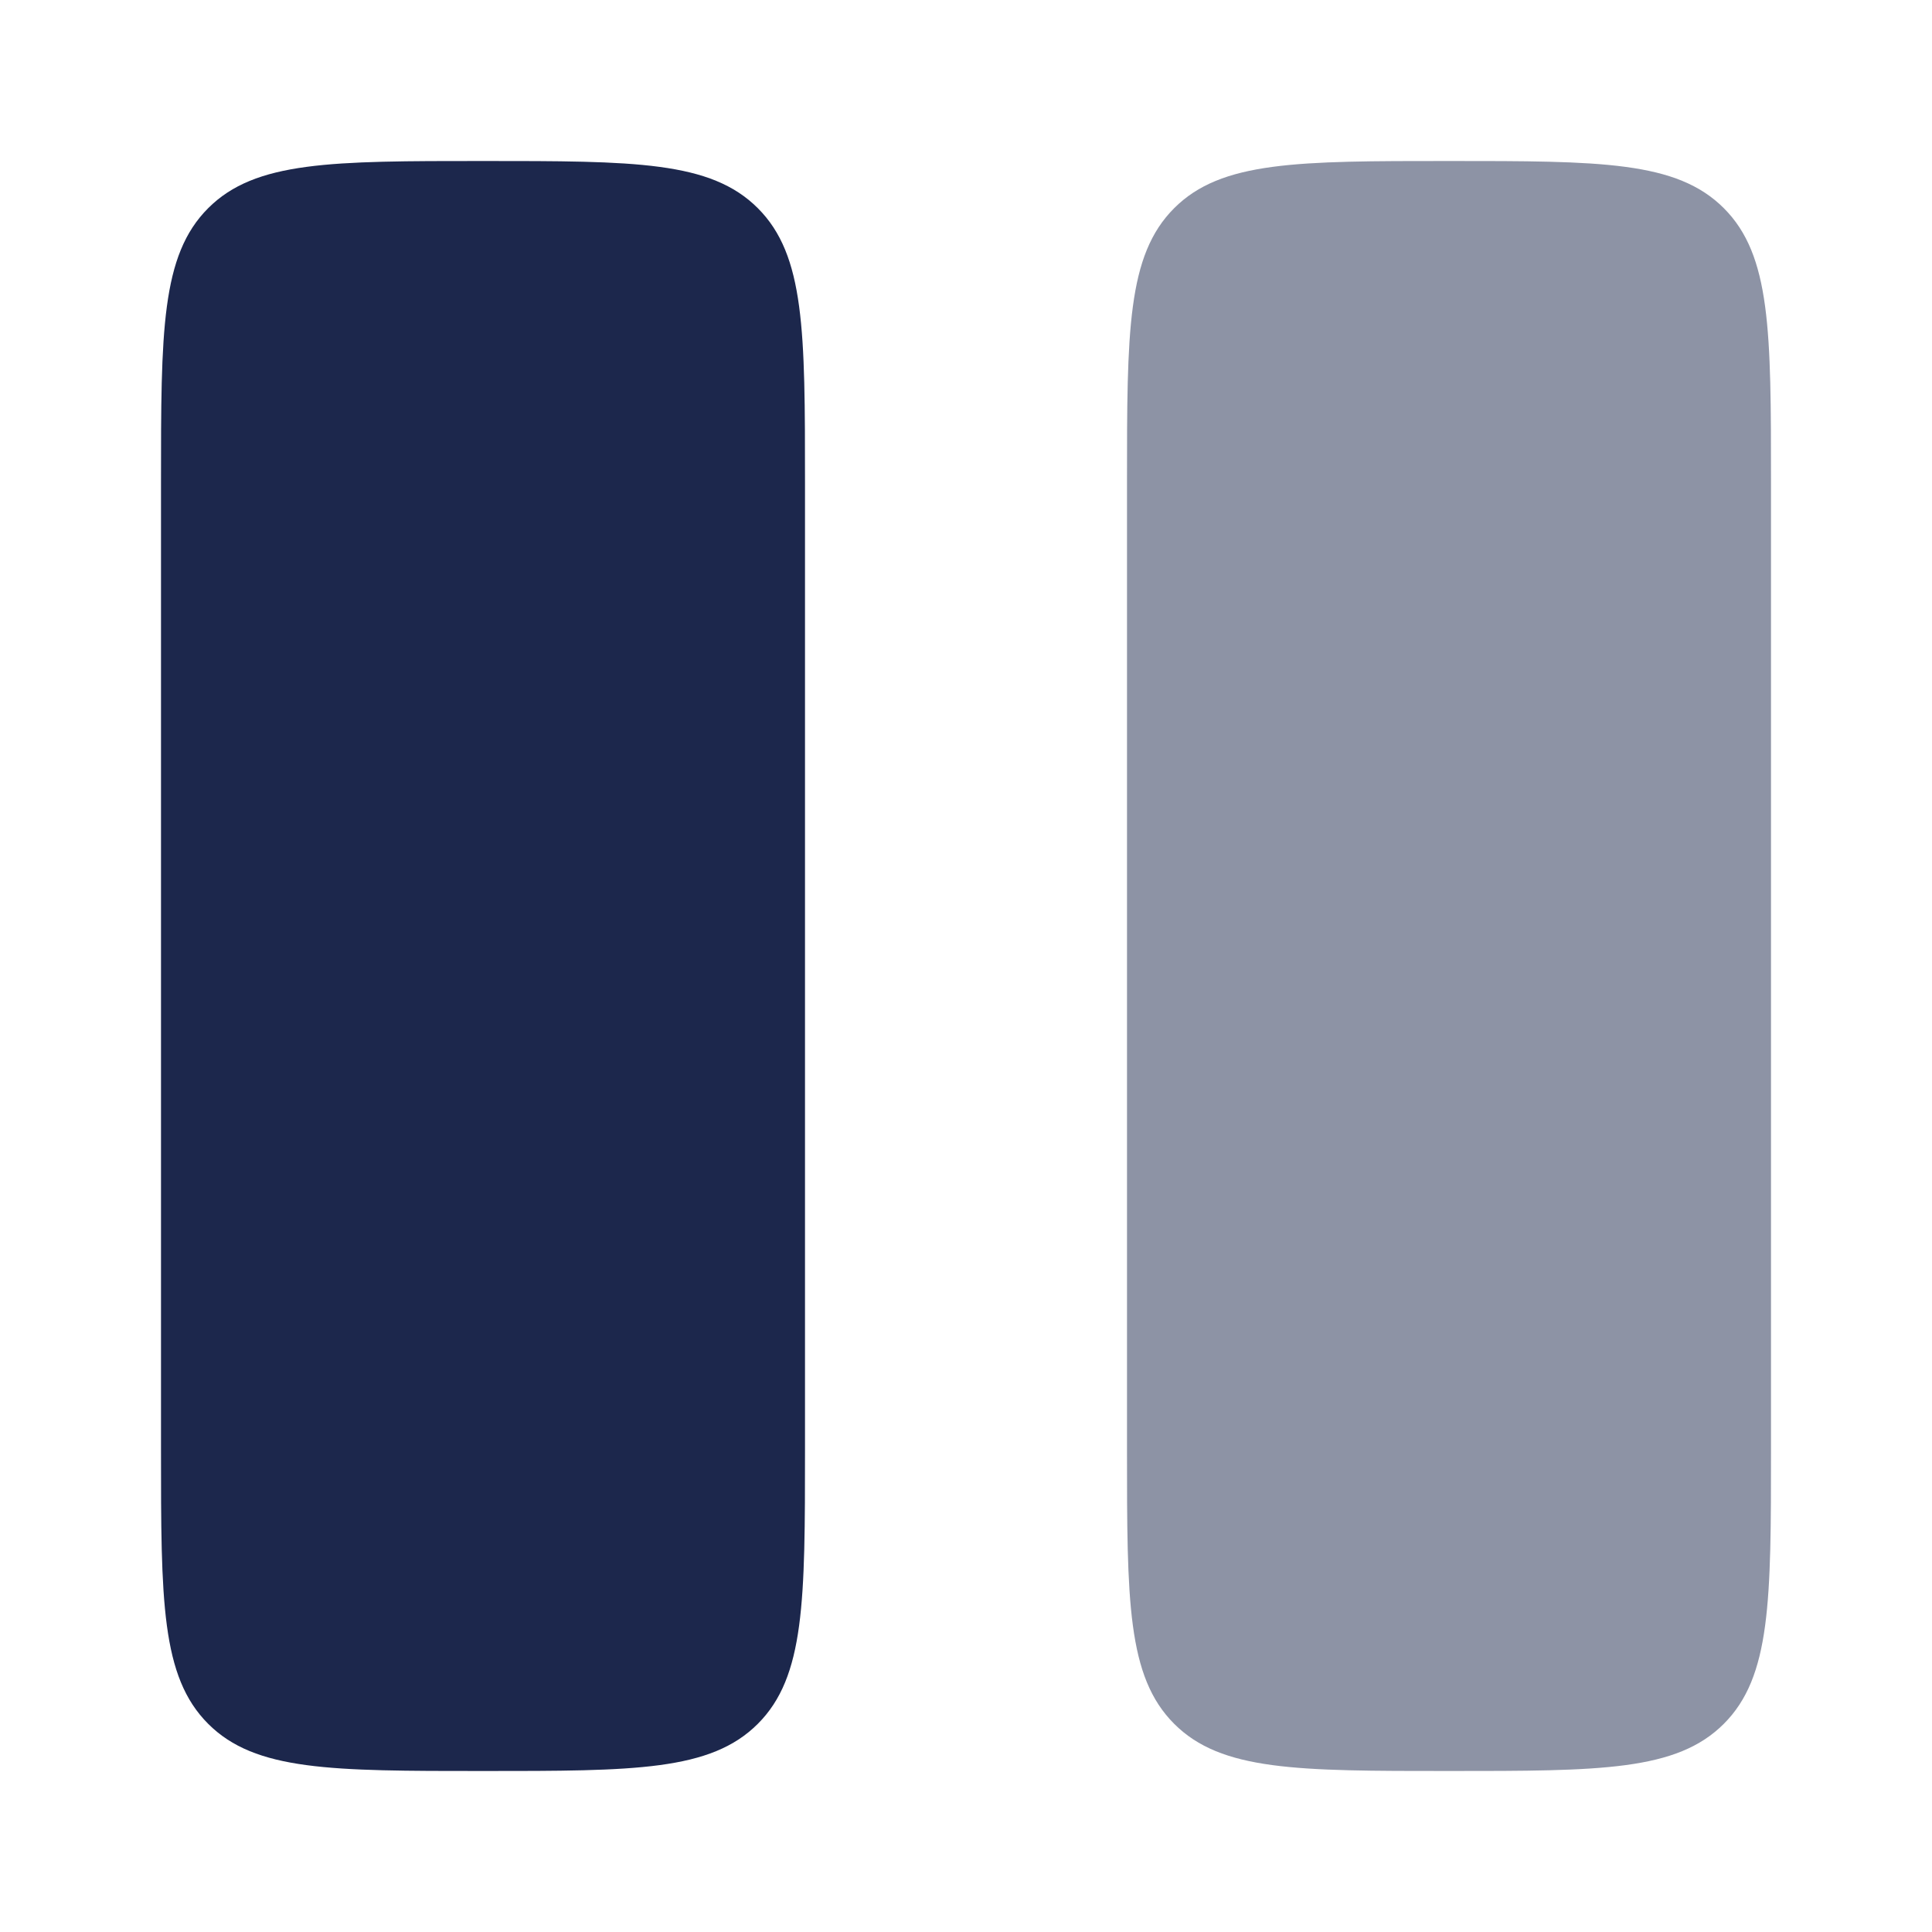
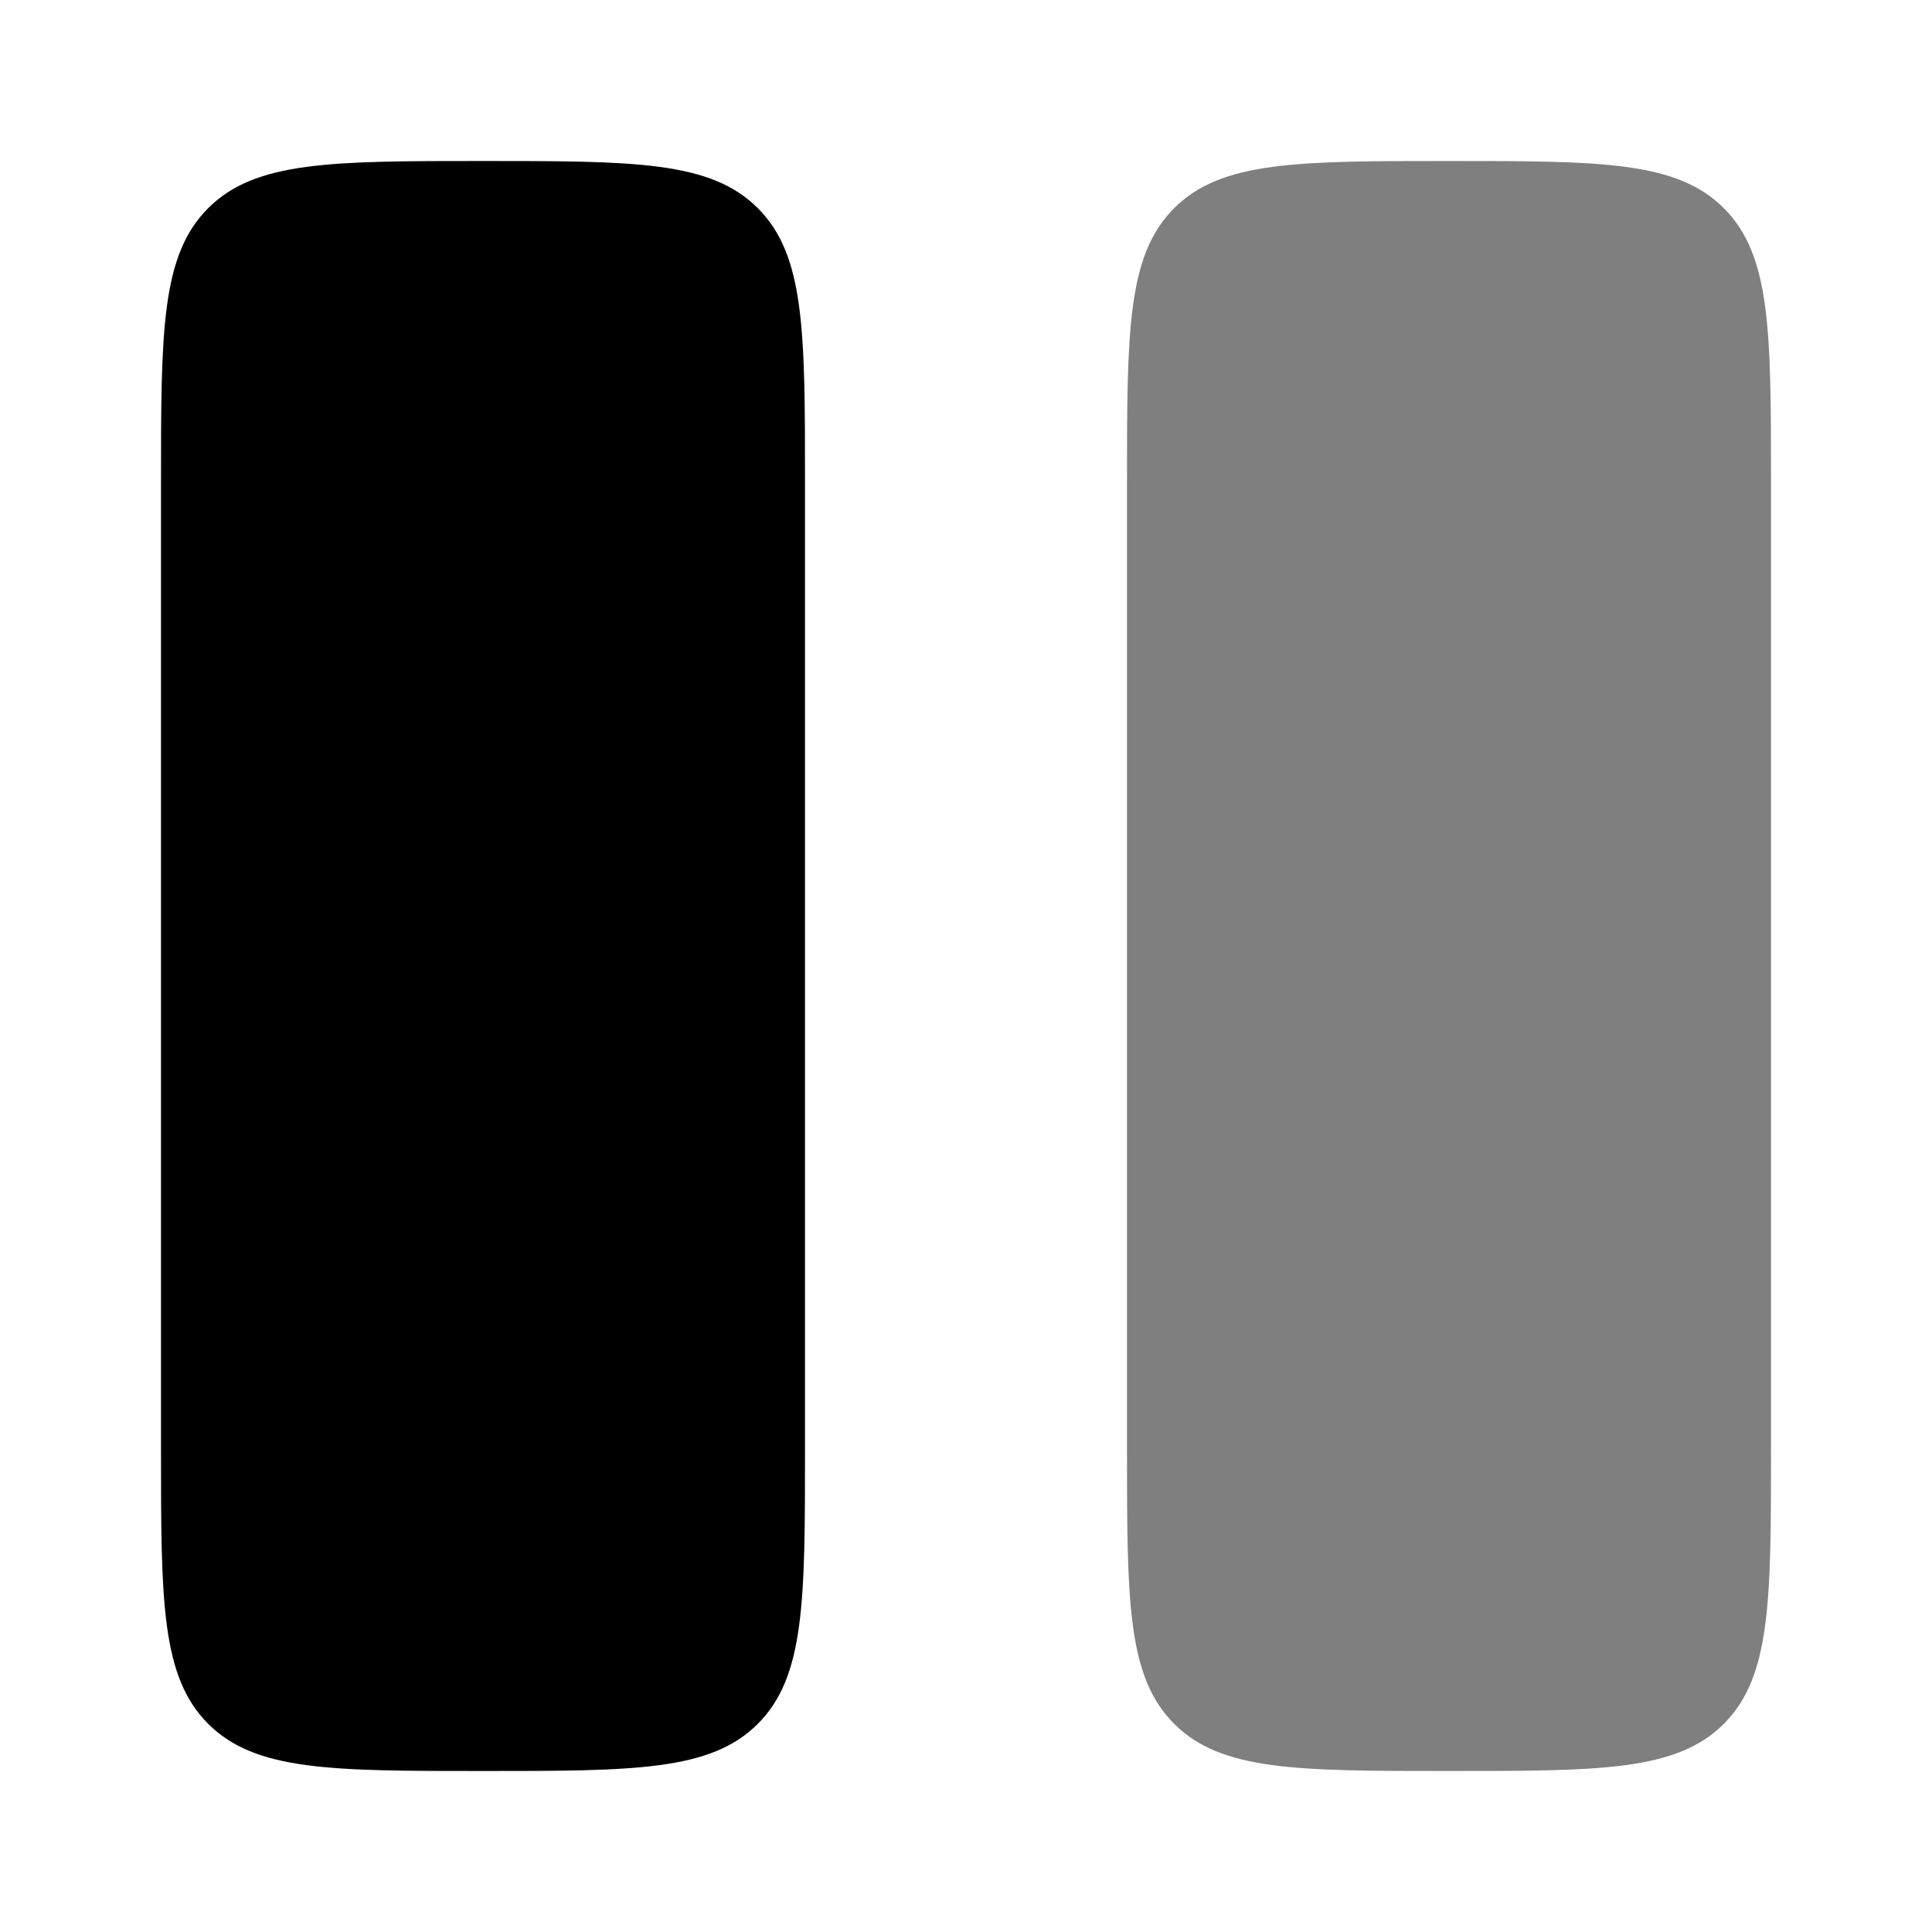
<svg xmlns="http://www.w3.org/2000/svg" width="800px" height="800px" viewBox="0 0 24 24" fill="none">
-   <path d="M2 6C2 4.114 2 3.172 2.586 2.586C3.172 2 4.114 2 6 2C7.886 2 8.828 2 9.414 2.586C10 3.172 10 4.114 10 6V18C10 19.886 10 20.828 9.414 21.414C8.828 22 7.886 22 6 22C4.114 22 3.172 22 2.586 21.414C2 20.828 2 19.886 2 18V6Z" fill="#1C274C" />
-   <path opacity="0.5" d="M14 6C14 4.114 14 3.172 14.586 2.586C15.172 2 16.114 2 18 2C19.886 2 20.828 2 21.414 2.586C22 3.172 22 4.114 22 6V18C22 19.886 22 20.828 21.414 21.414C20.828 22 19.886 22 18 22C16.114 22 15.172 22 14.586 21.414C14 20.828 14 19.886 14 18V6Z" fill="#1C274C" />
+   <path d="M2 6C2 4.114 2 3.172 2.586 2.586C3.172 2 4.114 2 6 2C7.886 2 8.828 2 9.414 2.586C10 3.172 10 4.114 10 6V18C10 19.886 10 20.828 9.414 21.414C8.828 22 7.886 22 6 22C4.114 22 3.172 22 2.586 21.414C2 20.828 2 19.886 2 18V6Z" fill="currentColor" />
+   <path opacity="0.5" d="M14 6C14 4.114 14 3.172 14.586 2.586C15.172 2 16.114 2 18 2C19.886 2 20.828 2 21.414 2.586C22 3.172 22 4.114 22 6V18C22 19.886 22 20.828 21.414 21.414C20.828 22 19.886 22 18 22C16.114 22 15.172 22 14.586 21.414C14 20.828 14 19.886 14 18V6Z" fill="currentColor" />
</svg>
